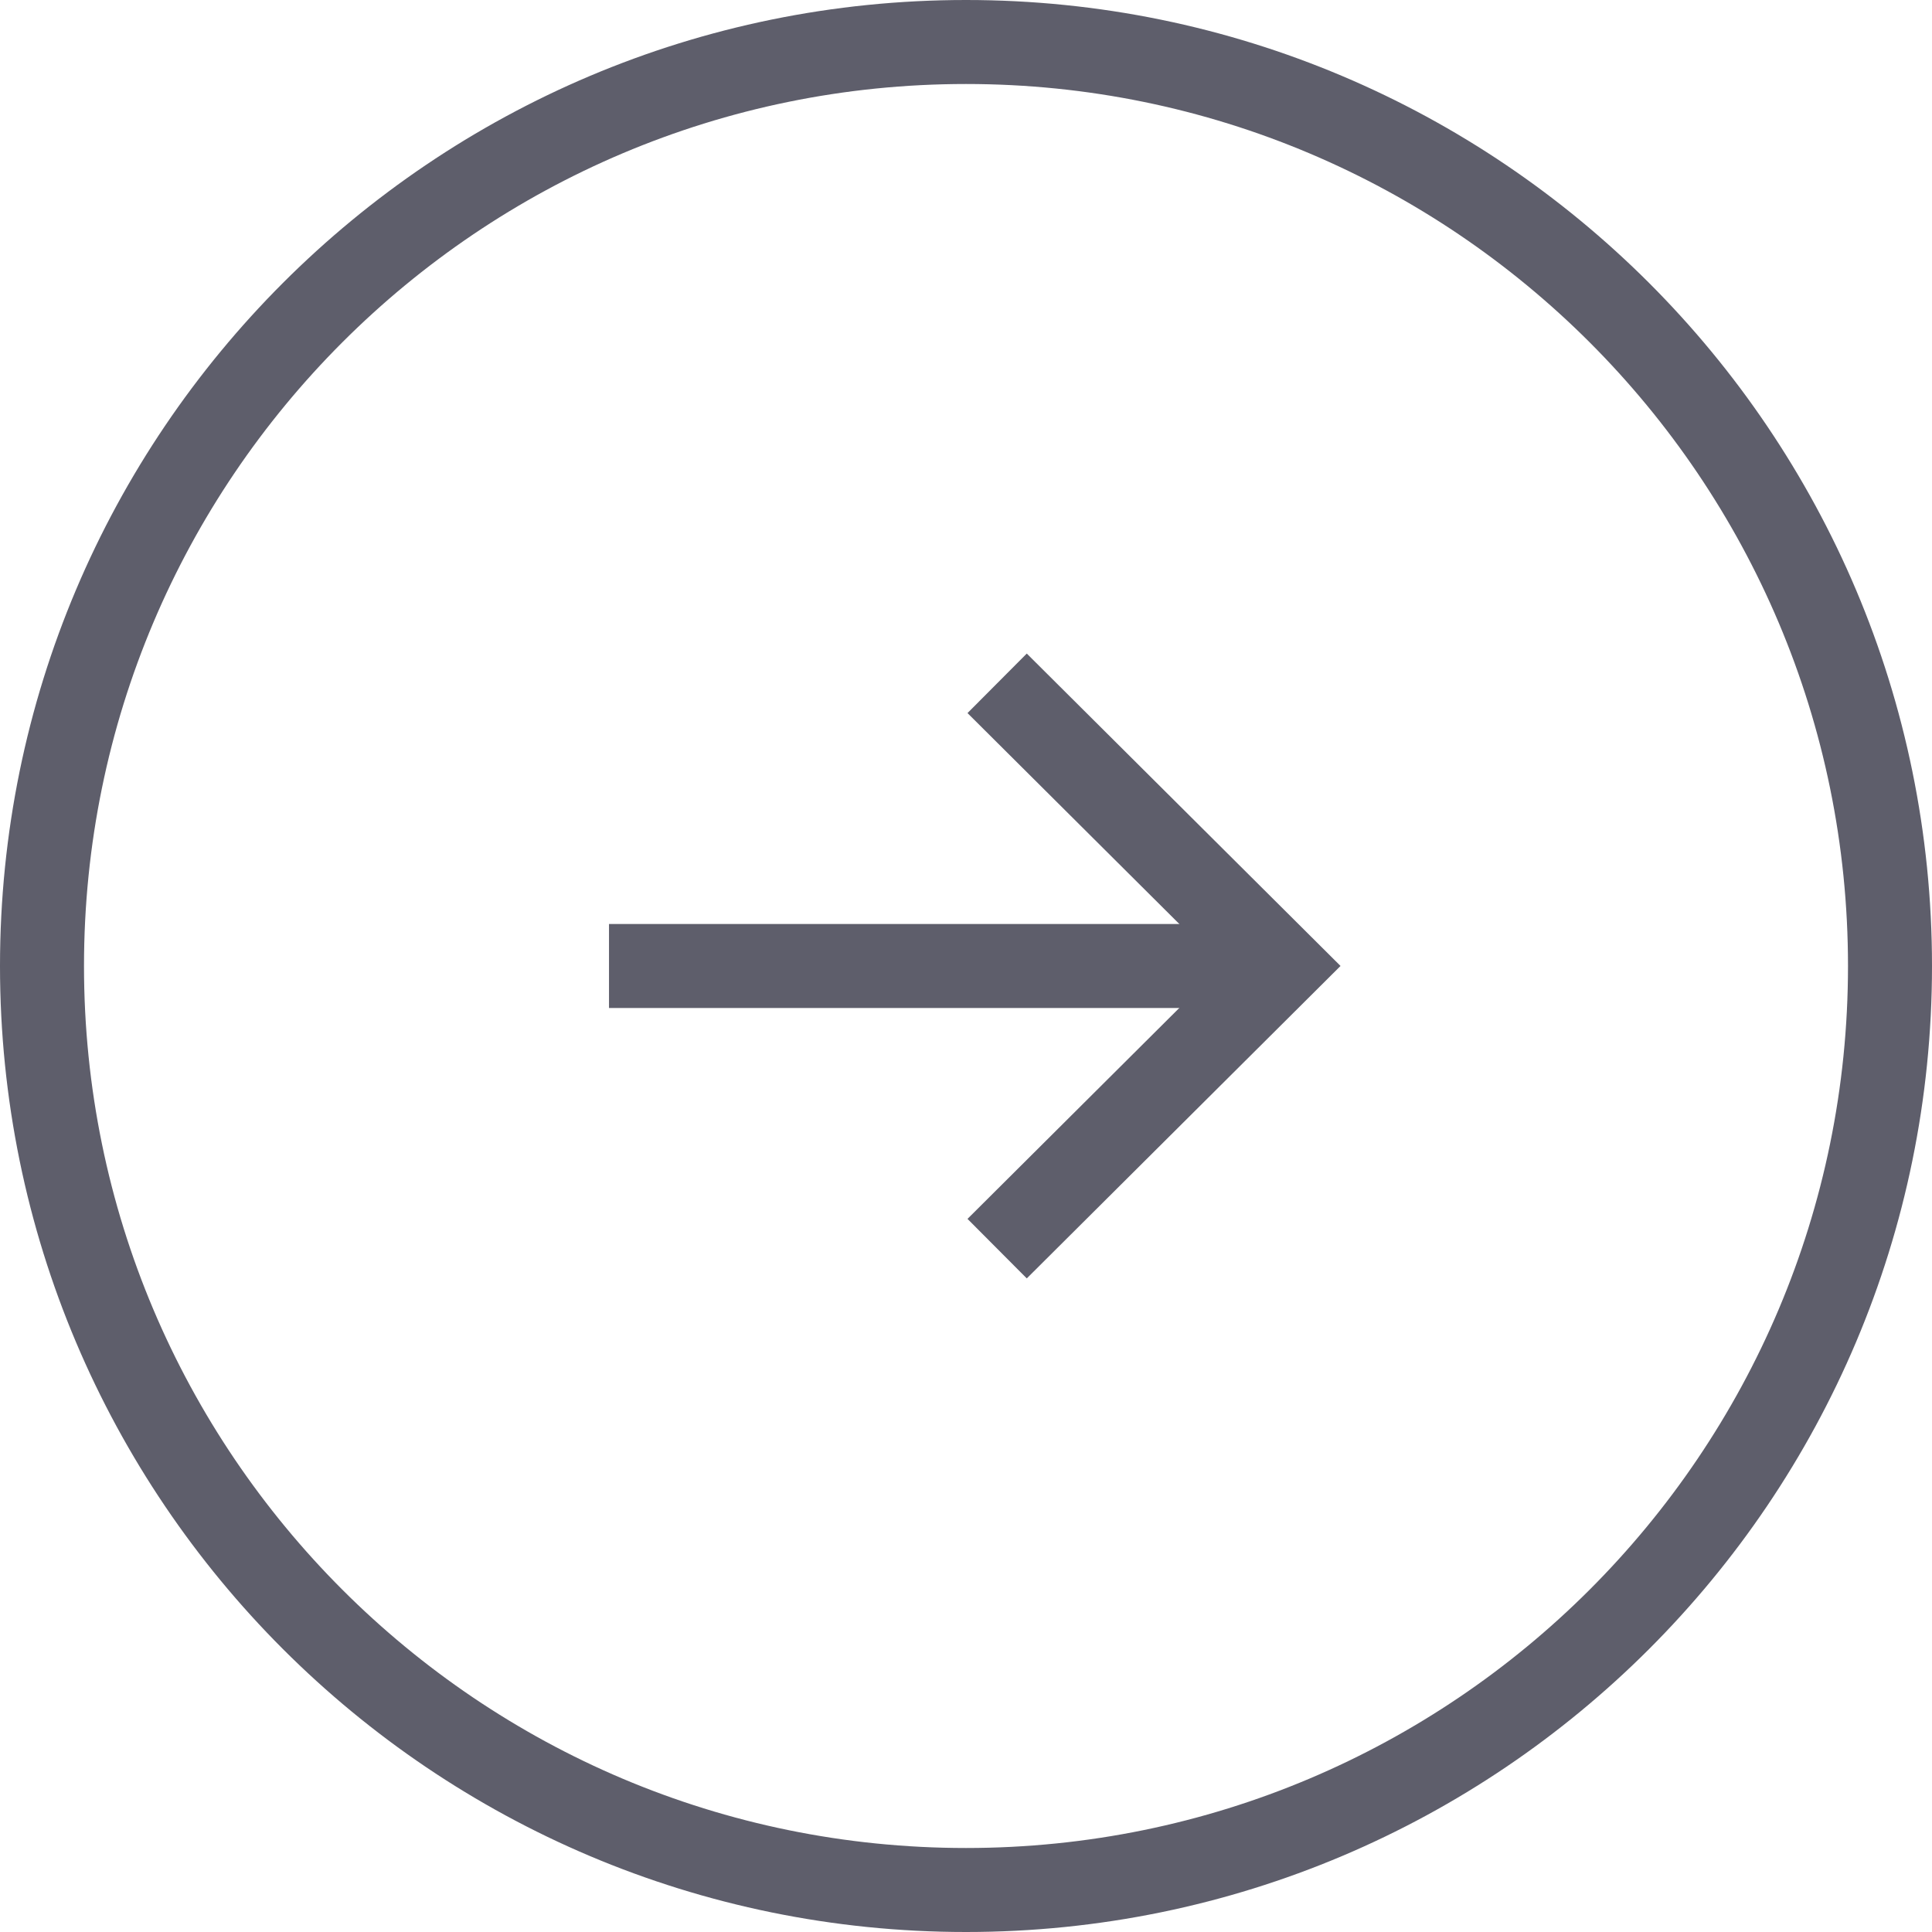
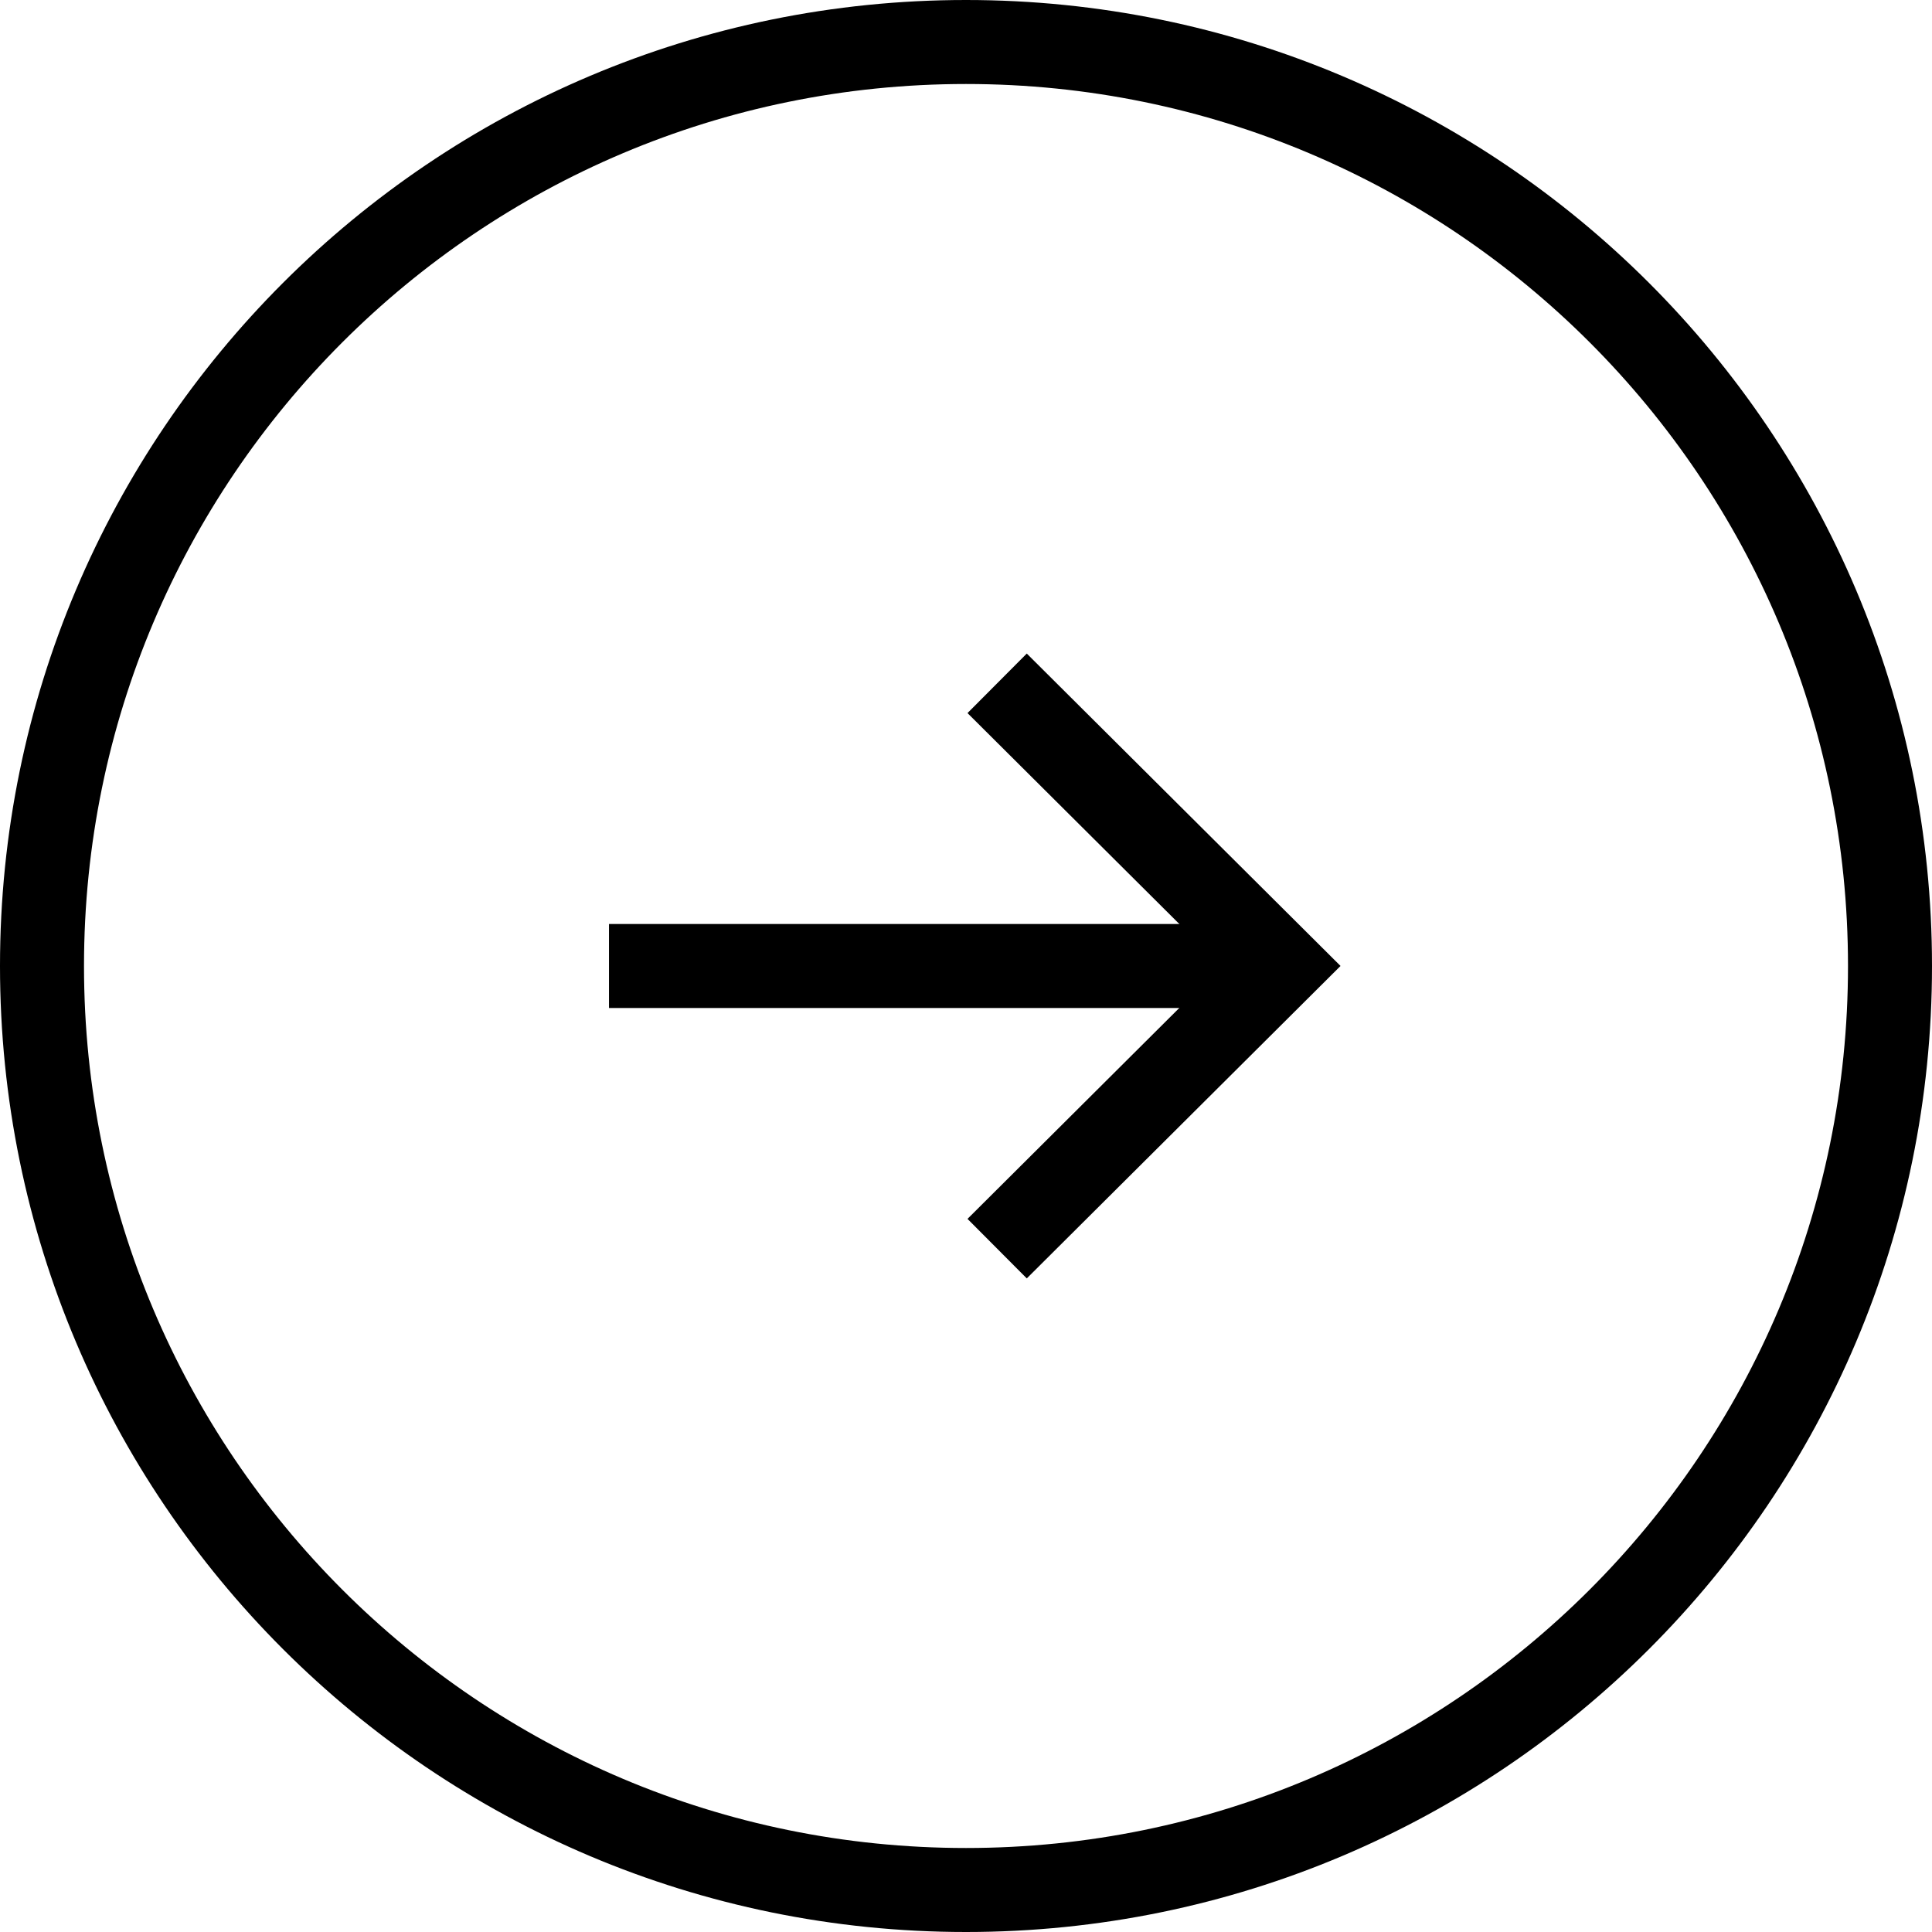
<svg xmlns="http://www.w3.org/2000/svg" width="46" height="46" viewBox="0 0 46 46" fill="none">
-   <circle cx="23" cy="23" r="22" stroke="#5E5E6B" stroke-width="2" />
-   <path d="M29.9 23L15.5 23" stroke="#5E5E6B" stroke-width="2" stroke-linecap="square" />
-   <path d="M24.45 16.975L30.5 22.999L24.45 29.024" stroke="#5E5E6B" stroke-width="2" stroke-linecap="square" />
+   <circle cx="23" cy="23" r="22" stroke="currentColor" stroke-width="2" />
+   <path d="M29.9 23L15.5 23" stroke="currentColor" stroke-width="2" stroke-linecap="square" />
+   <path d="M24.45 16.975L30.5 22.999L24.45 29.024" stroke="currentColor" stroke-width="2" stroke-linecap="square" />
</svg>
